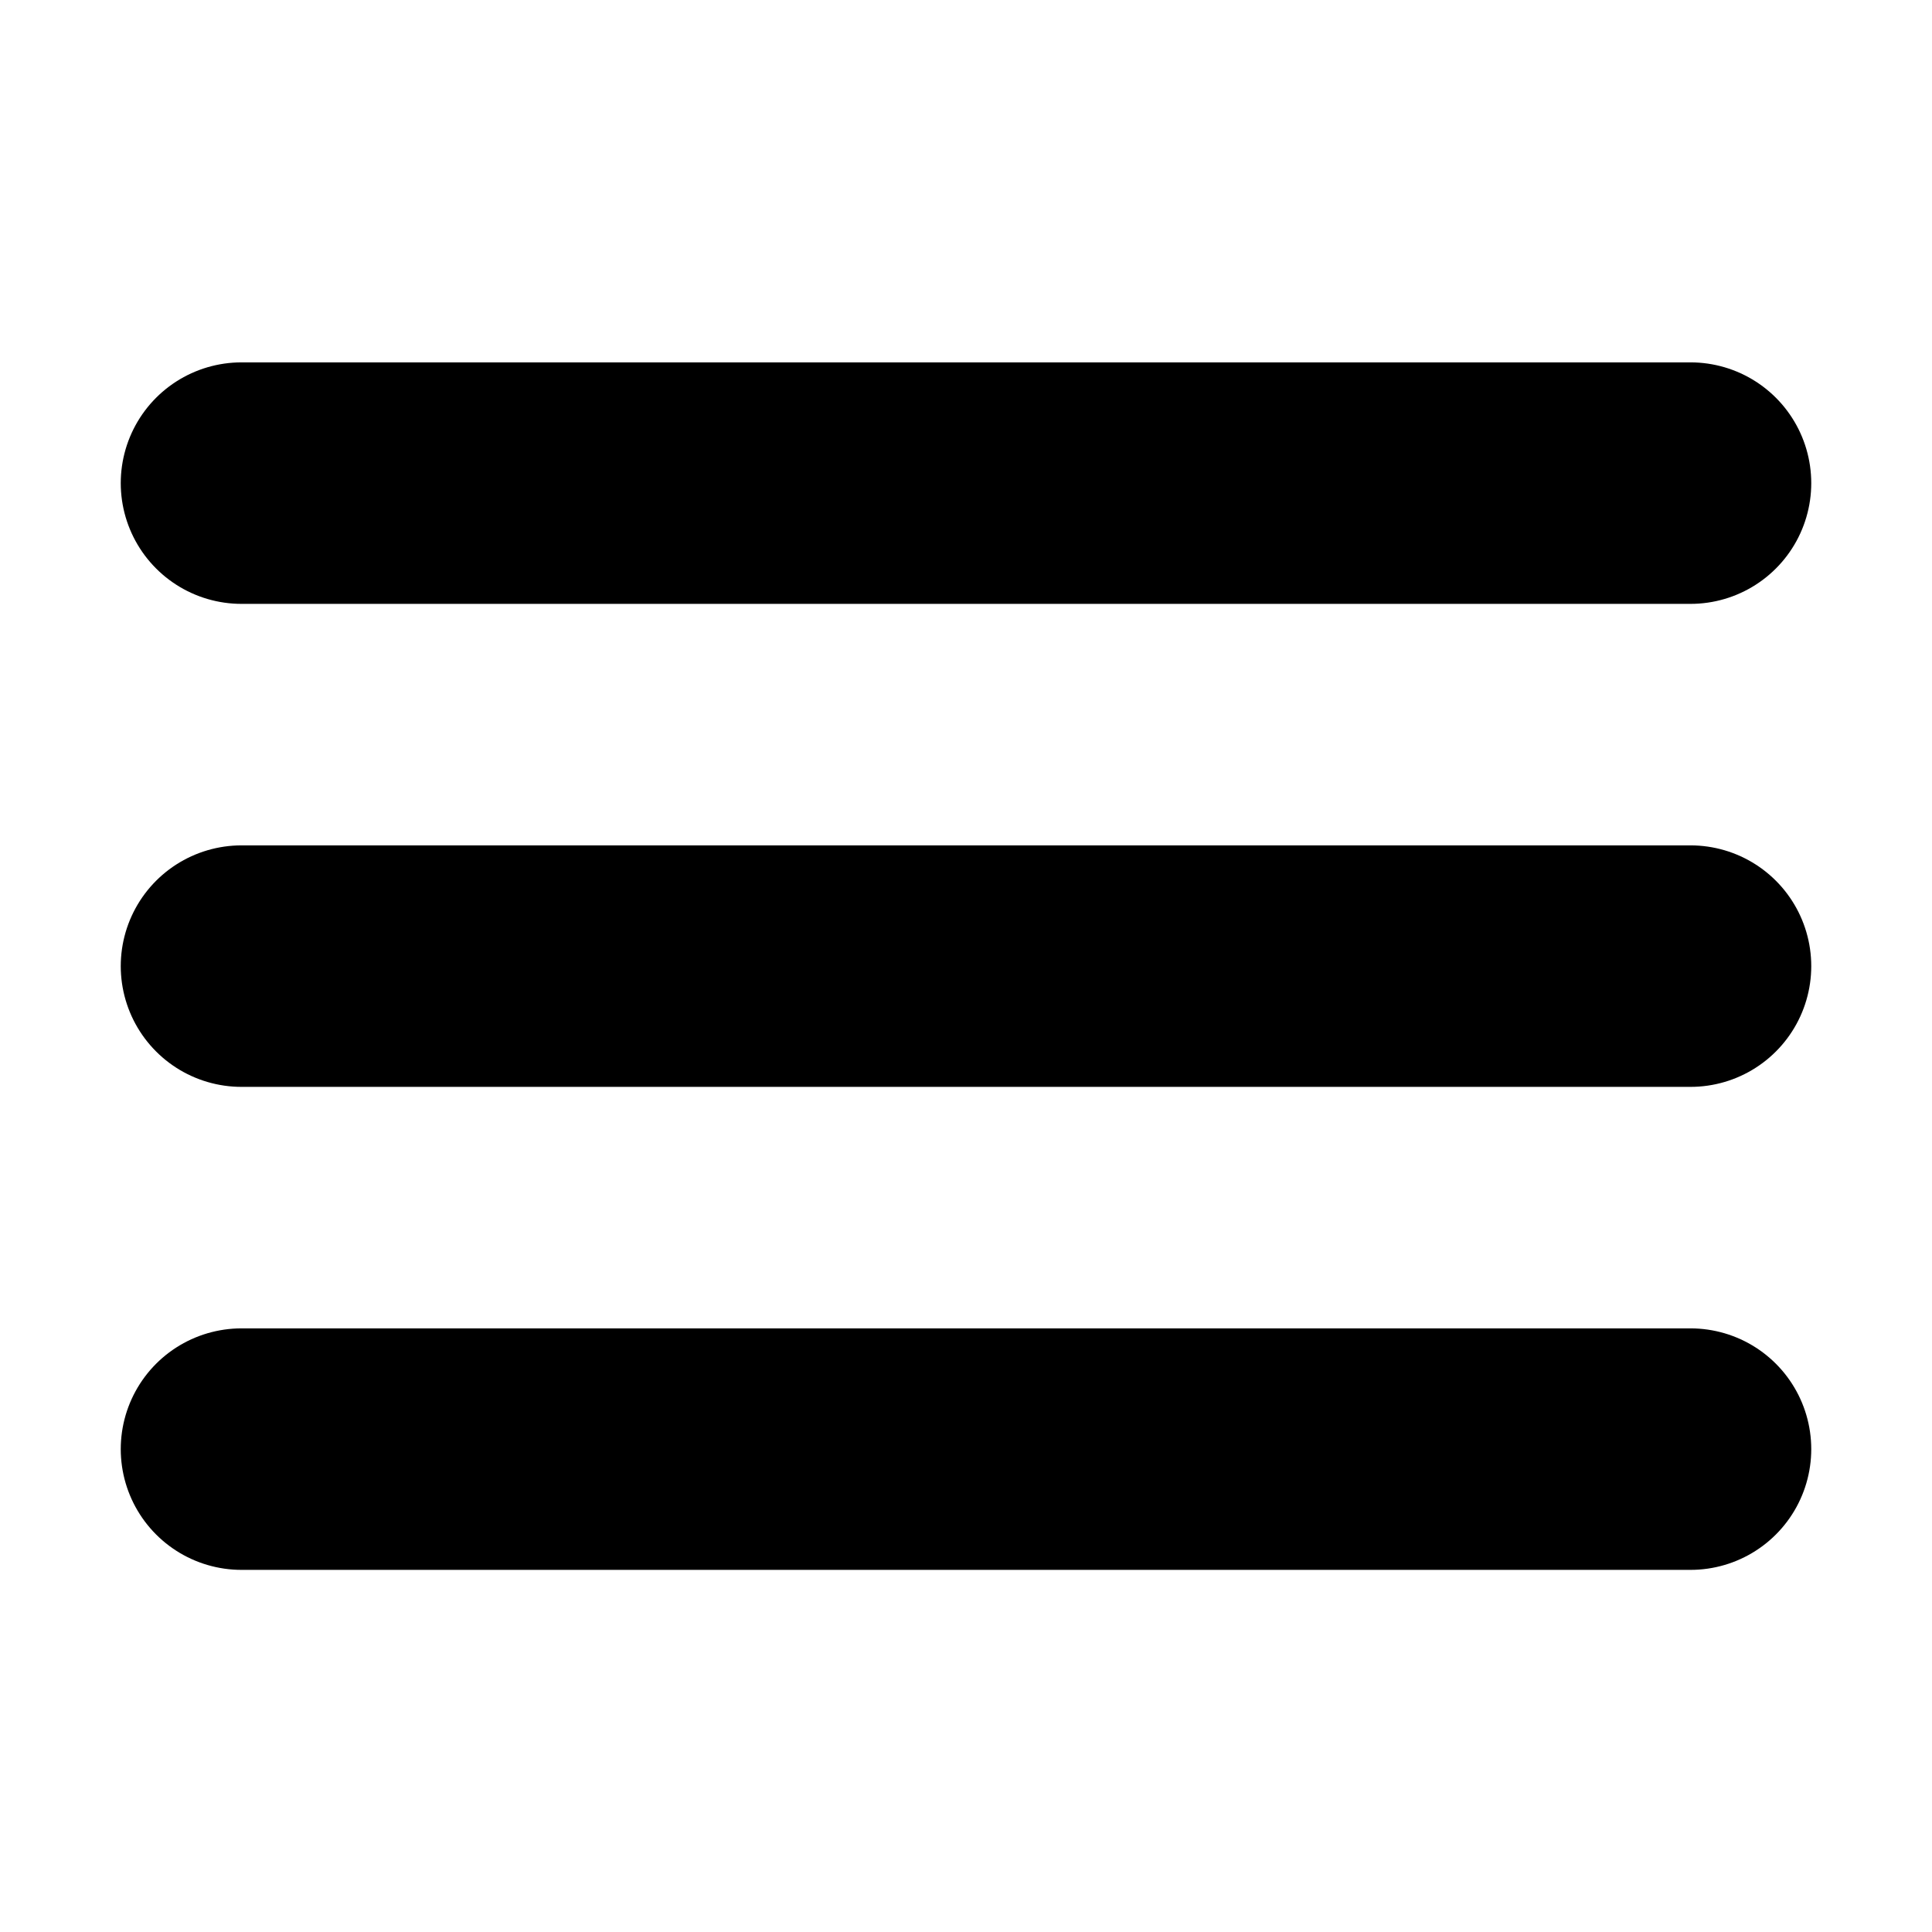
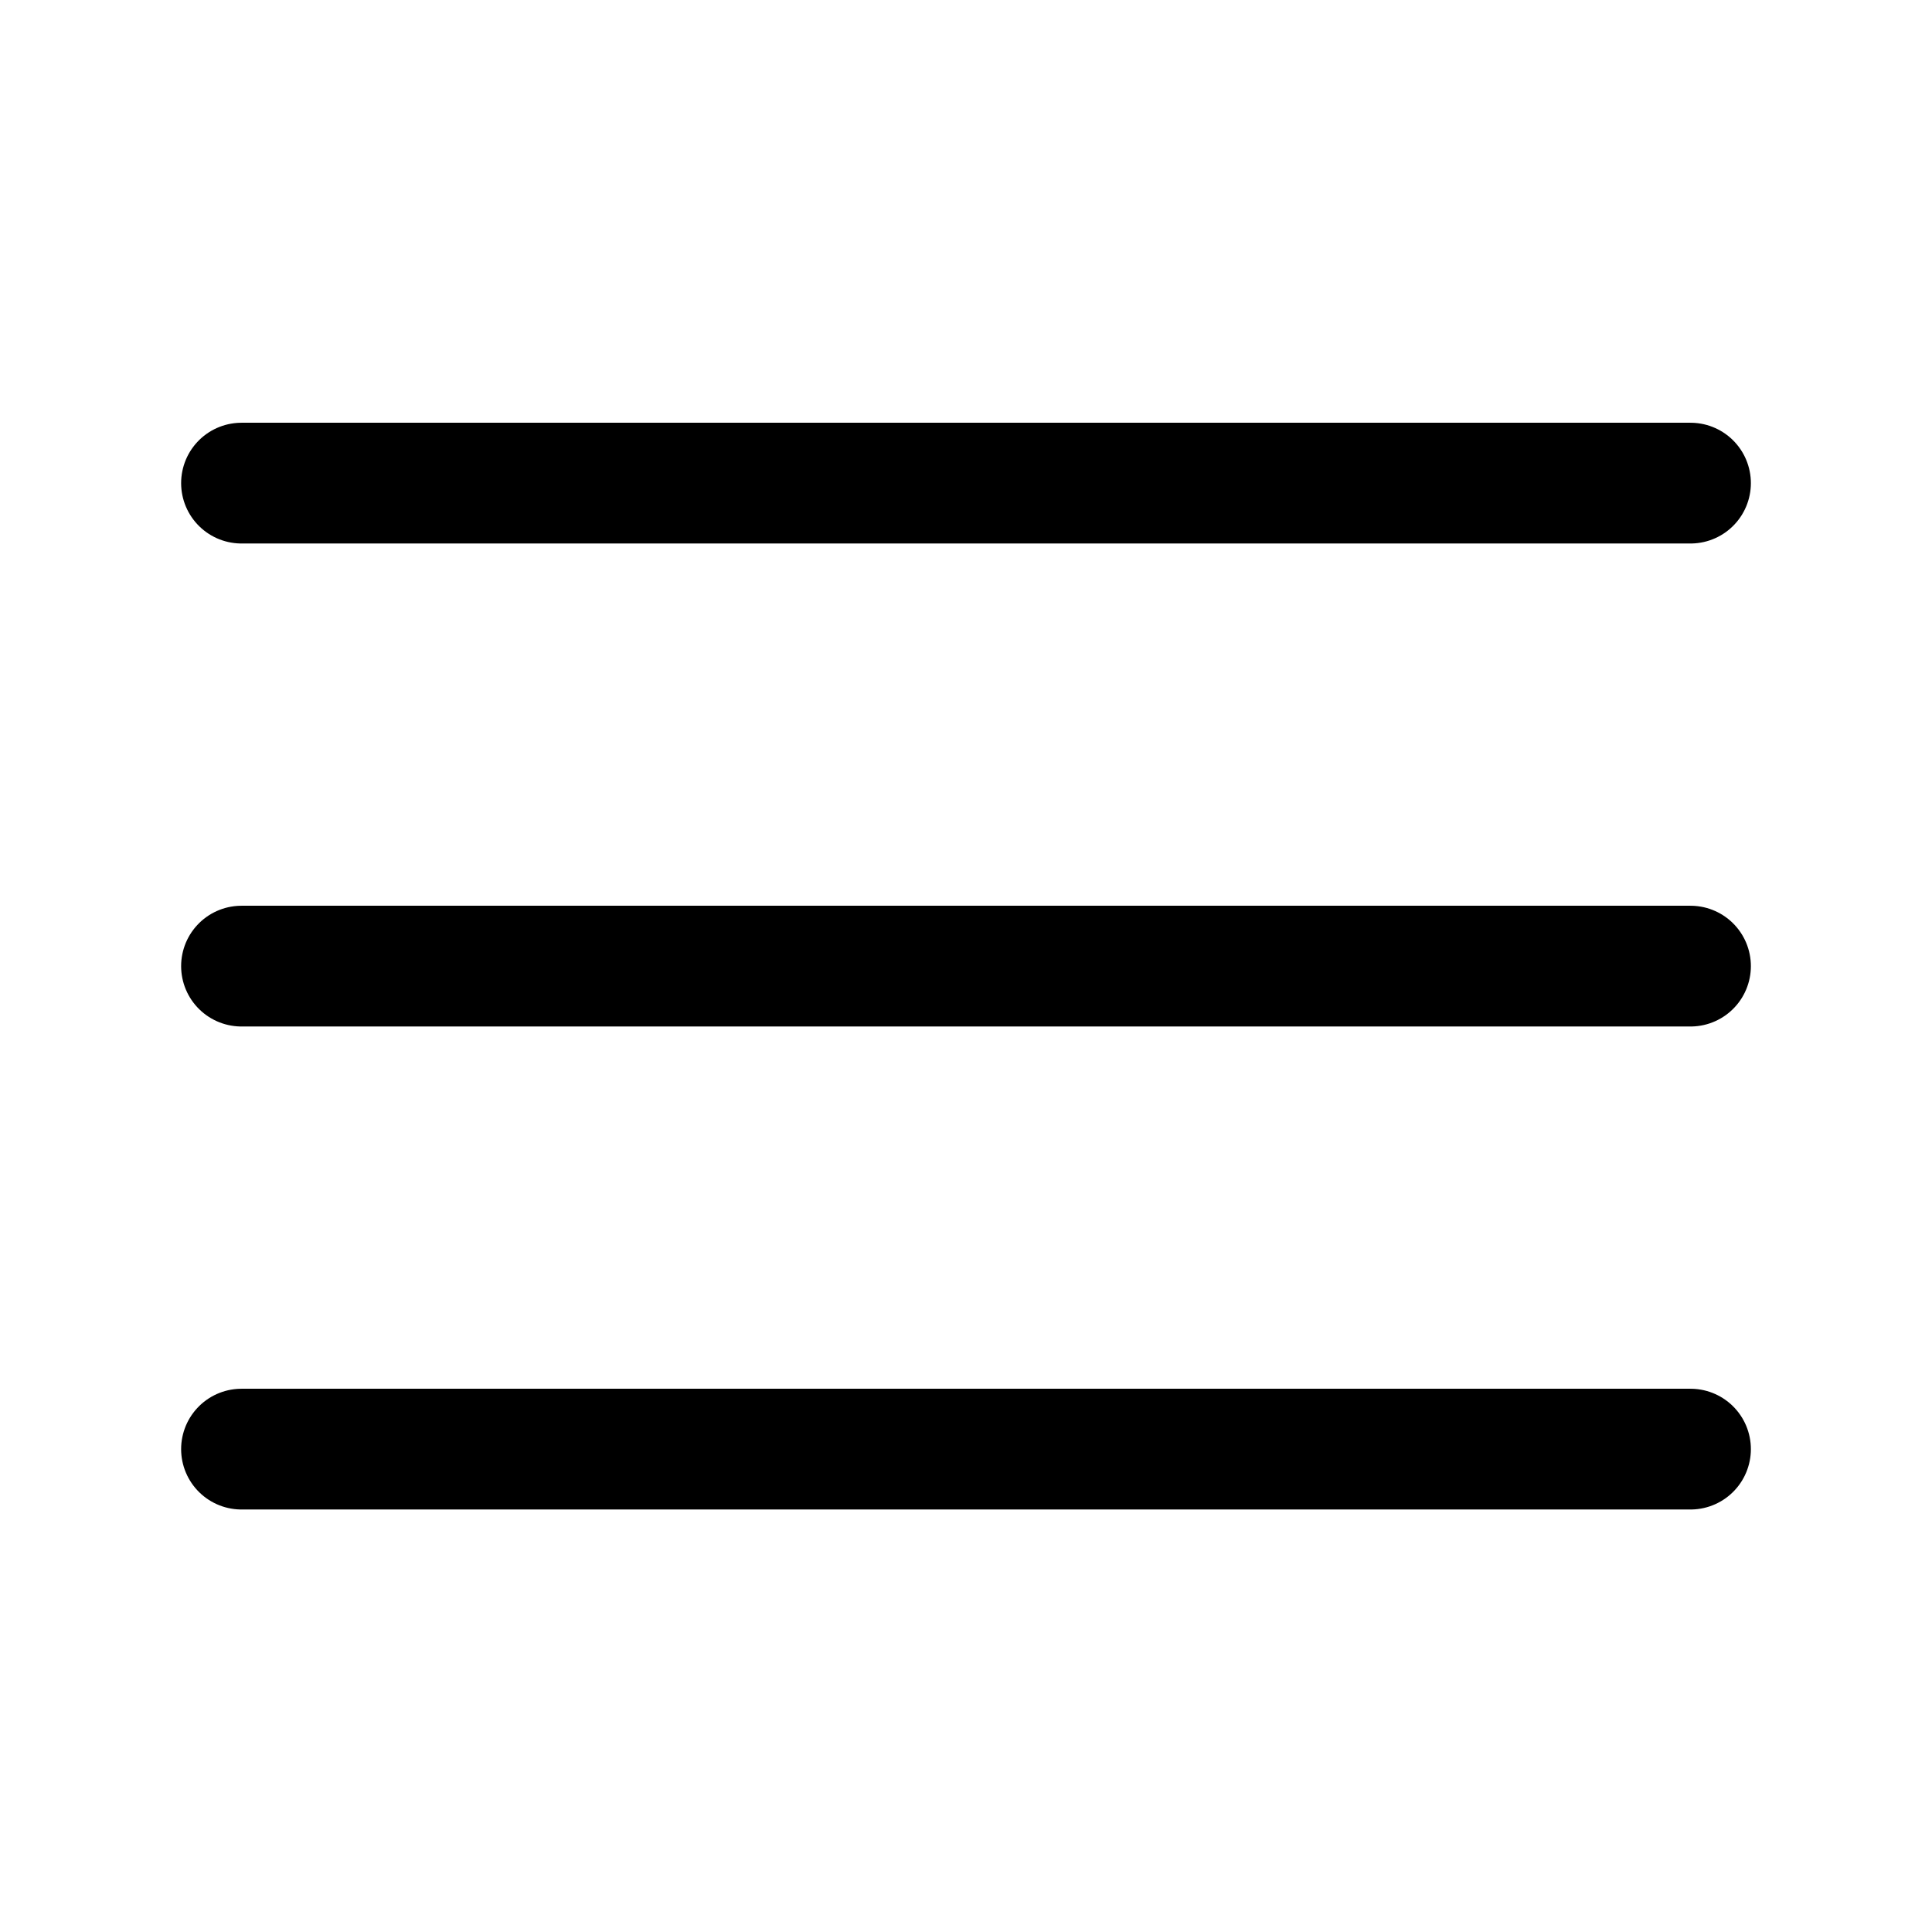
<svg xmlns="http://www.w3.org/2000/svg" width="16" height="16" viewBox="0 0 16 16" fill="none">
-   <path d="M2 4.001H14M2 8.001H14M2 12.001H14" stroke="black" stroke-width="2" stroke-linecap="round" stroke-linejoin="round" />
+   <path d="M2 4.001H14M2 8.001H14M2 12.001H14" stroke="black" stroke-linecap="round" stroke-linejoin="round" />
</svg>
